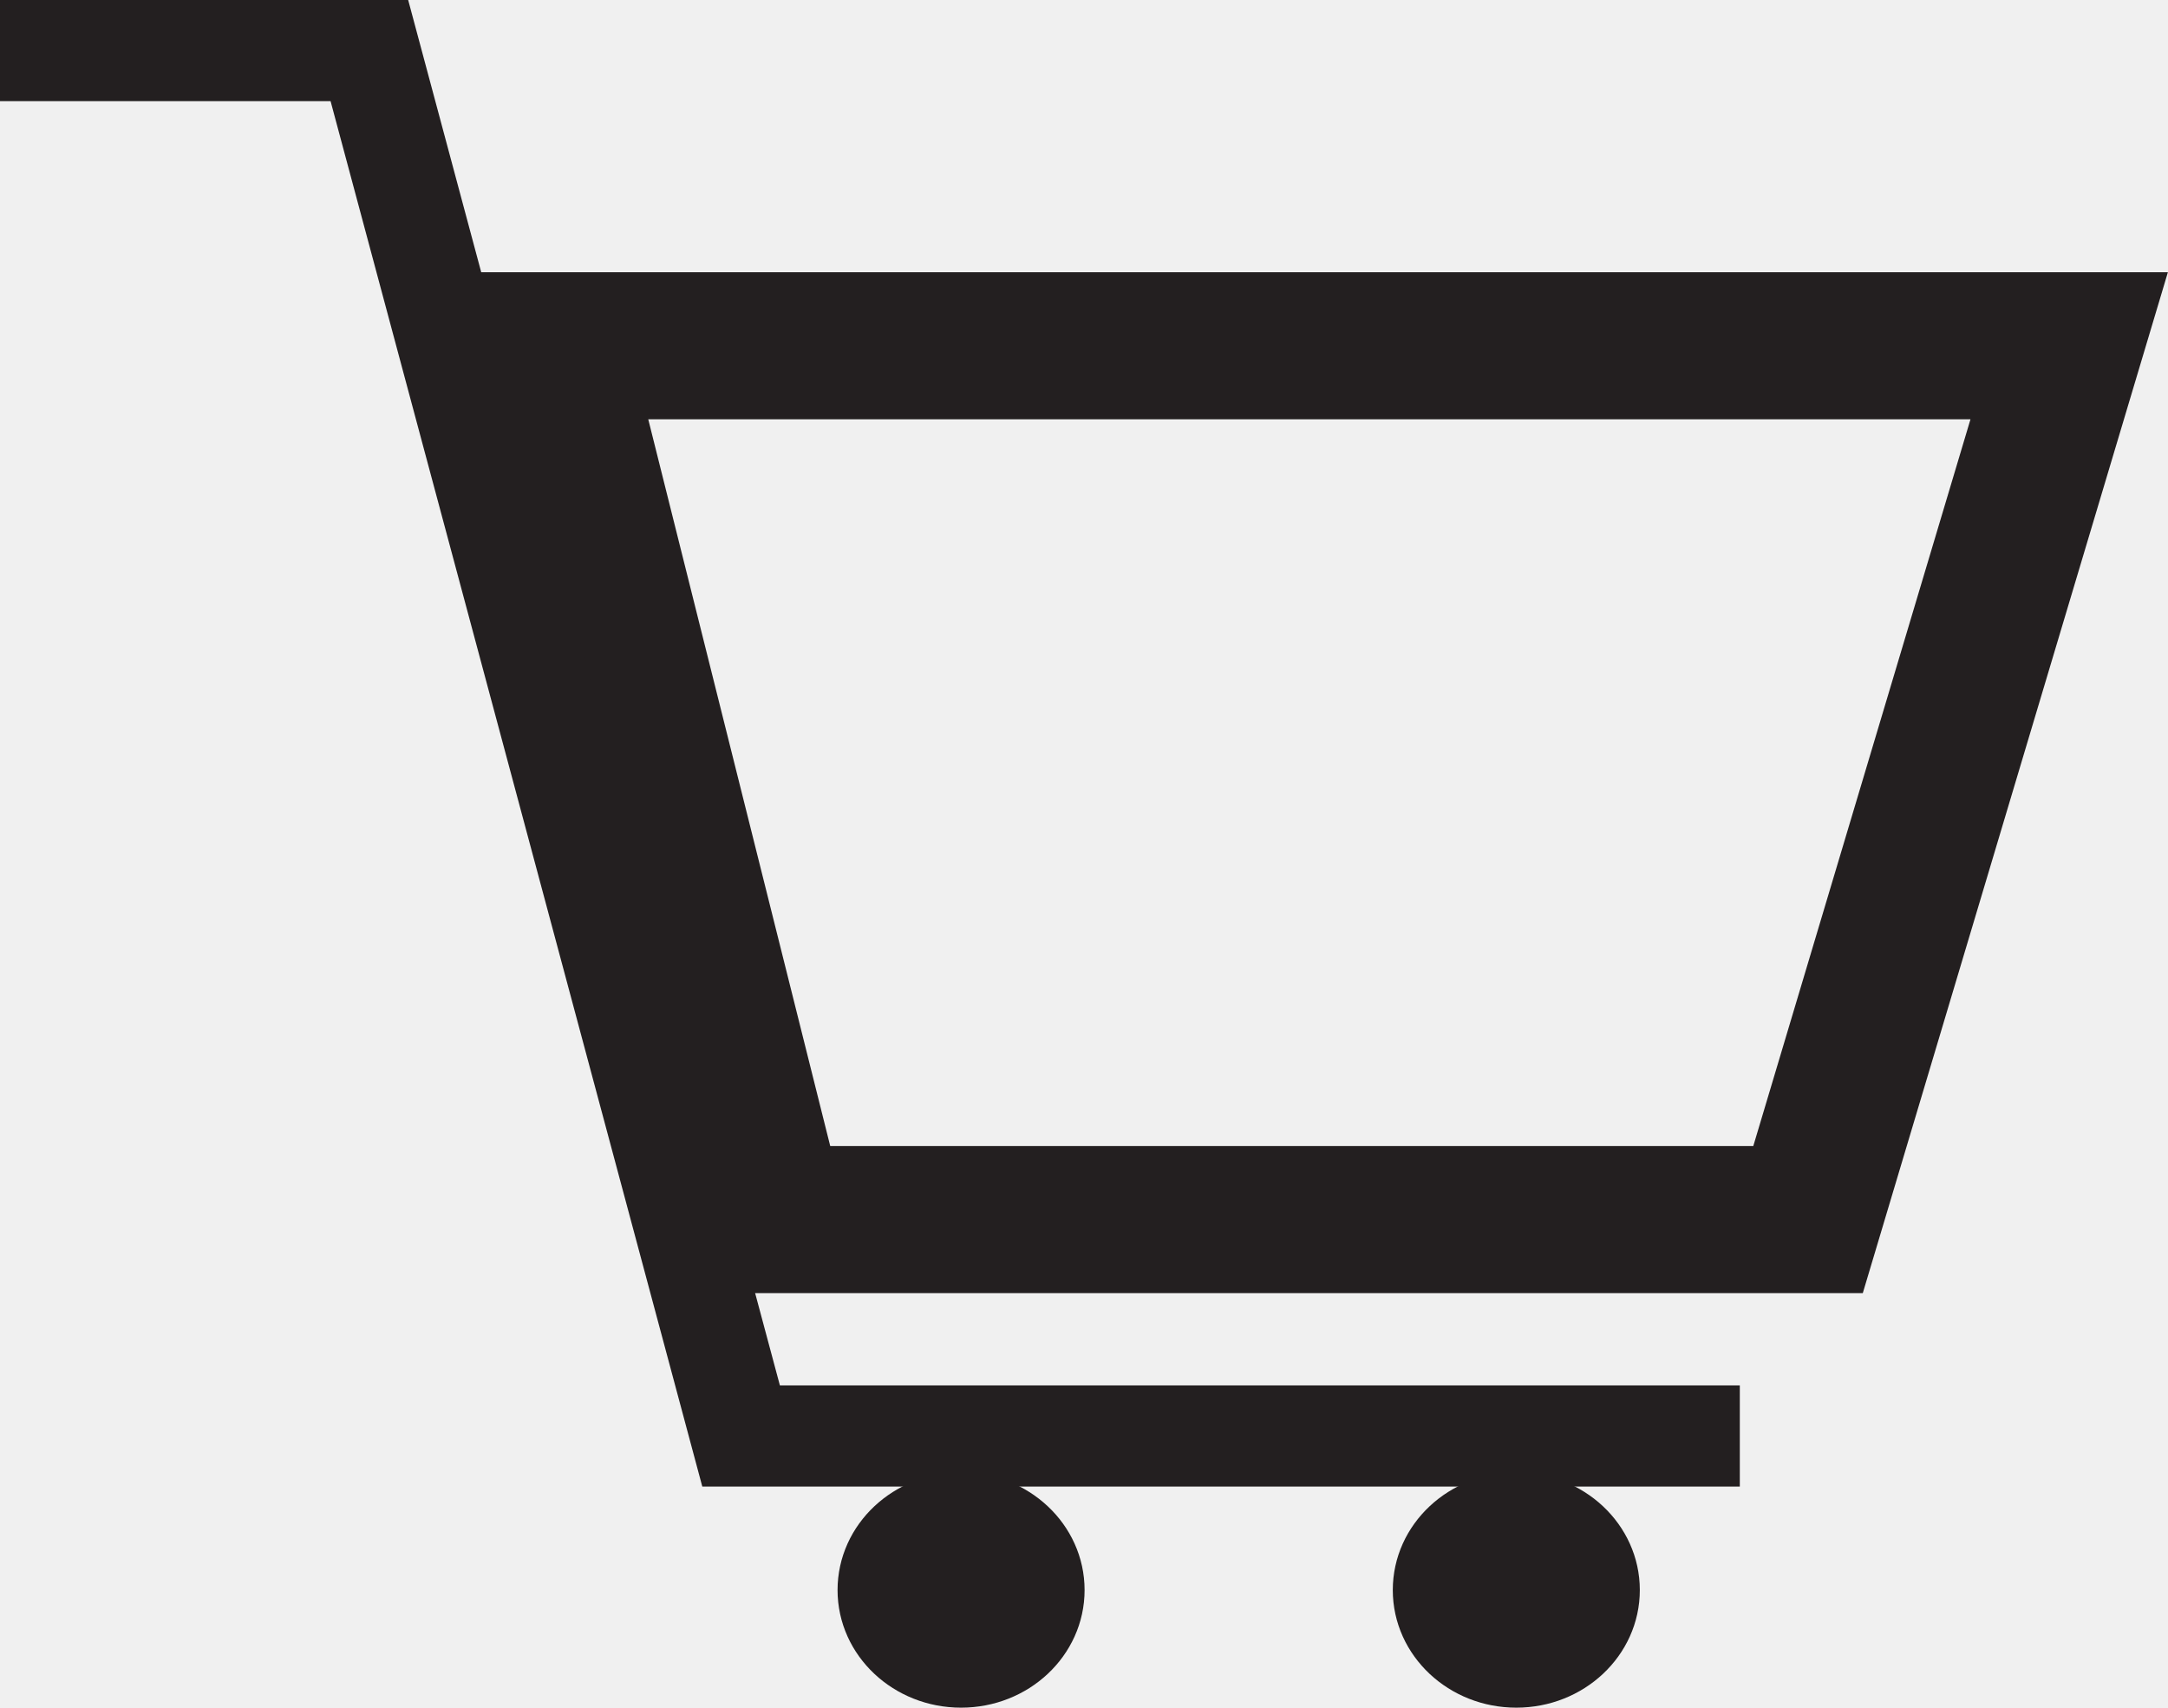
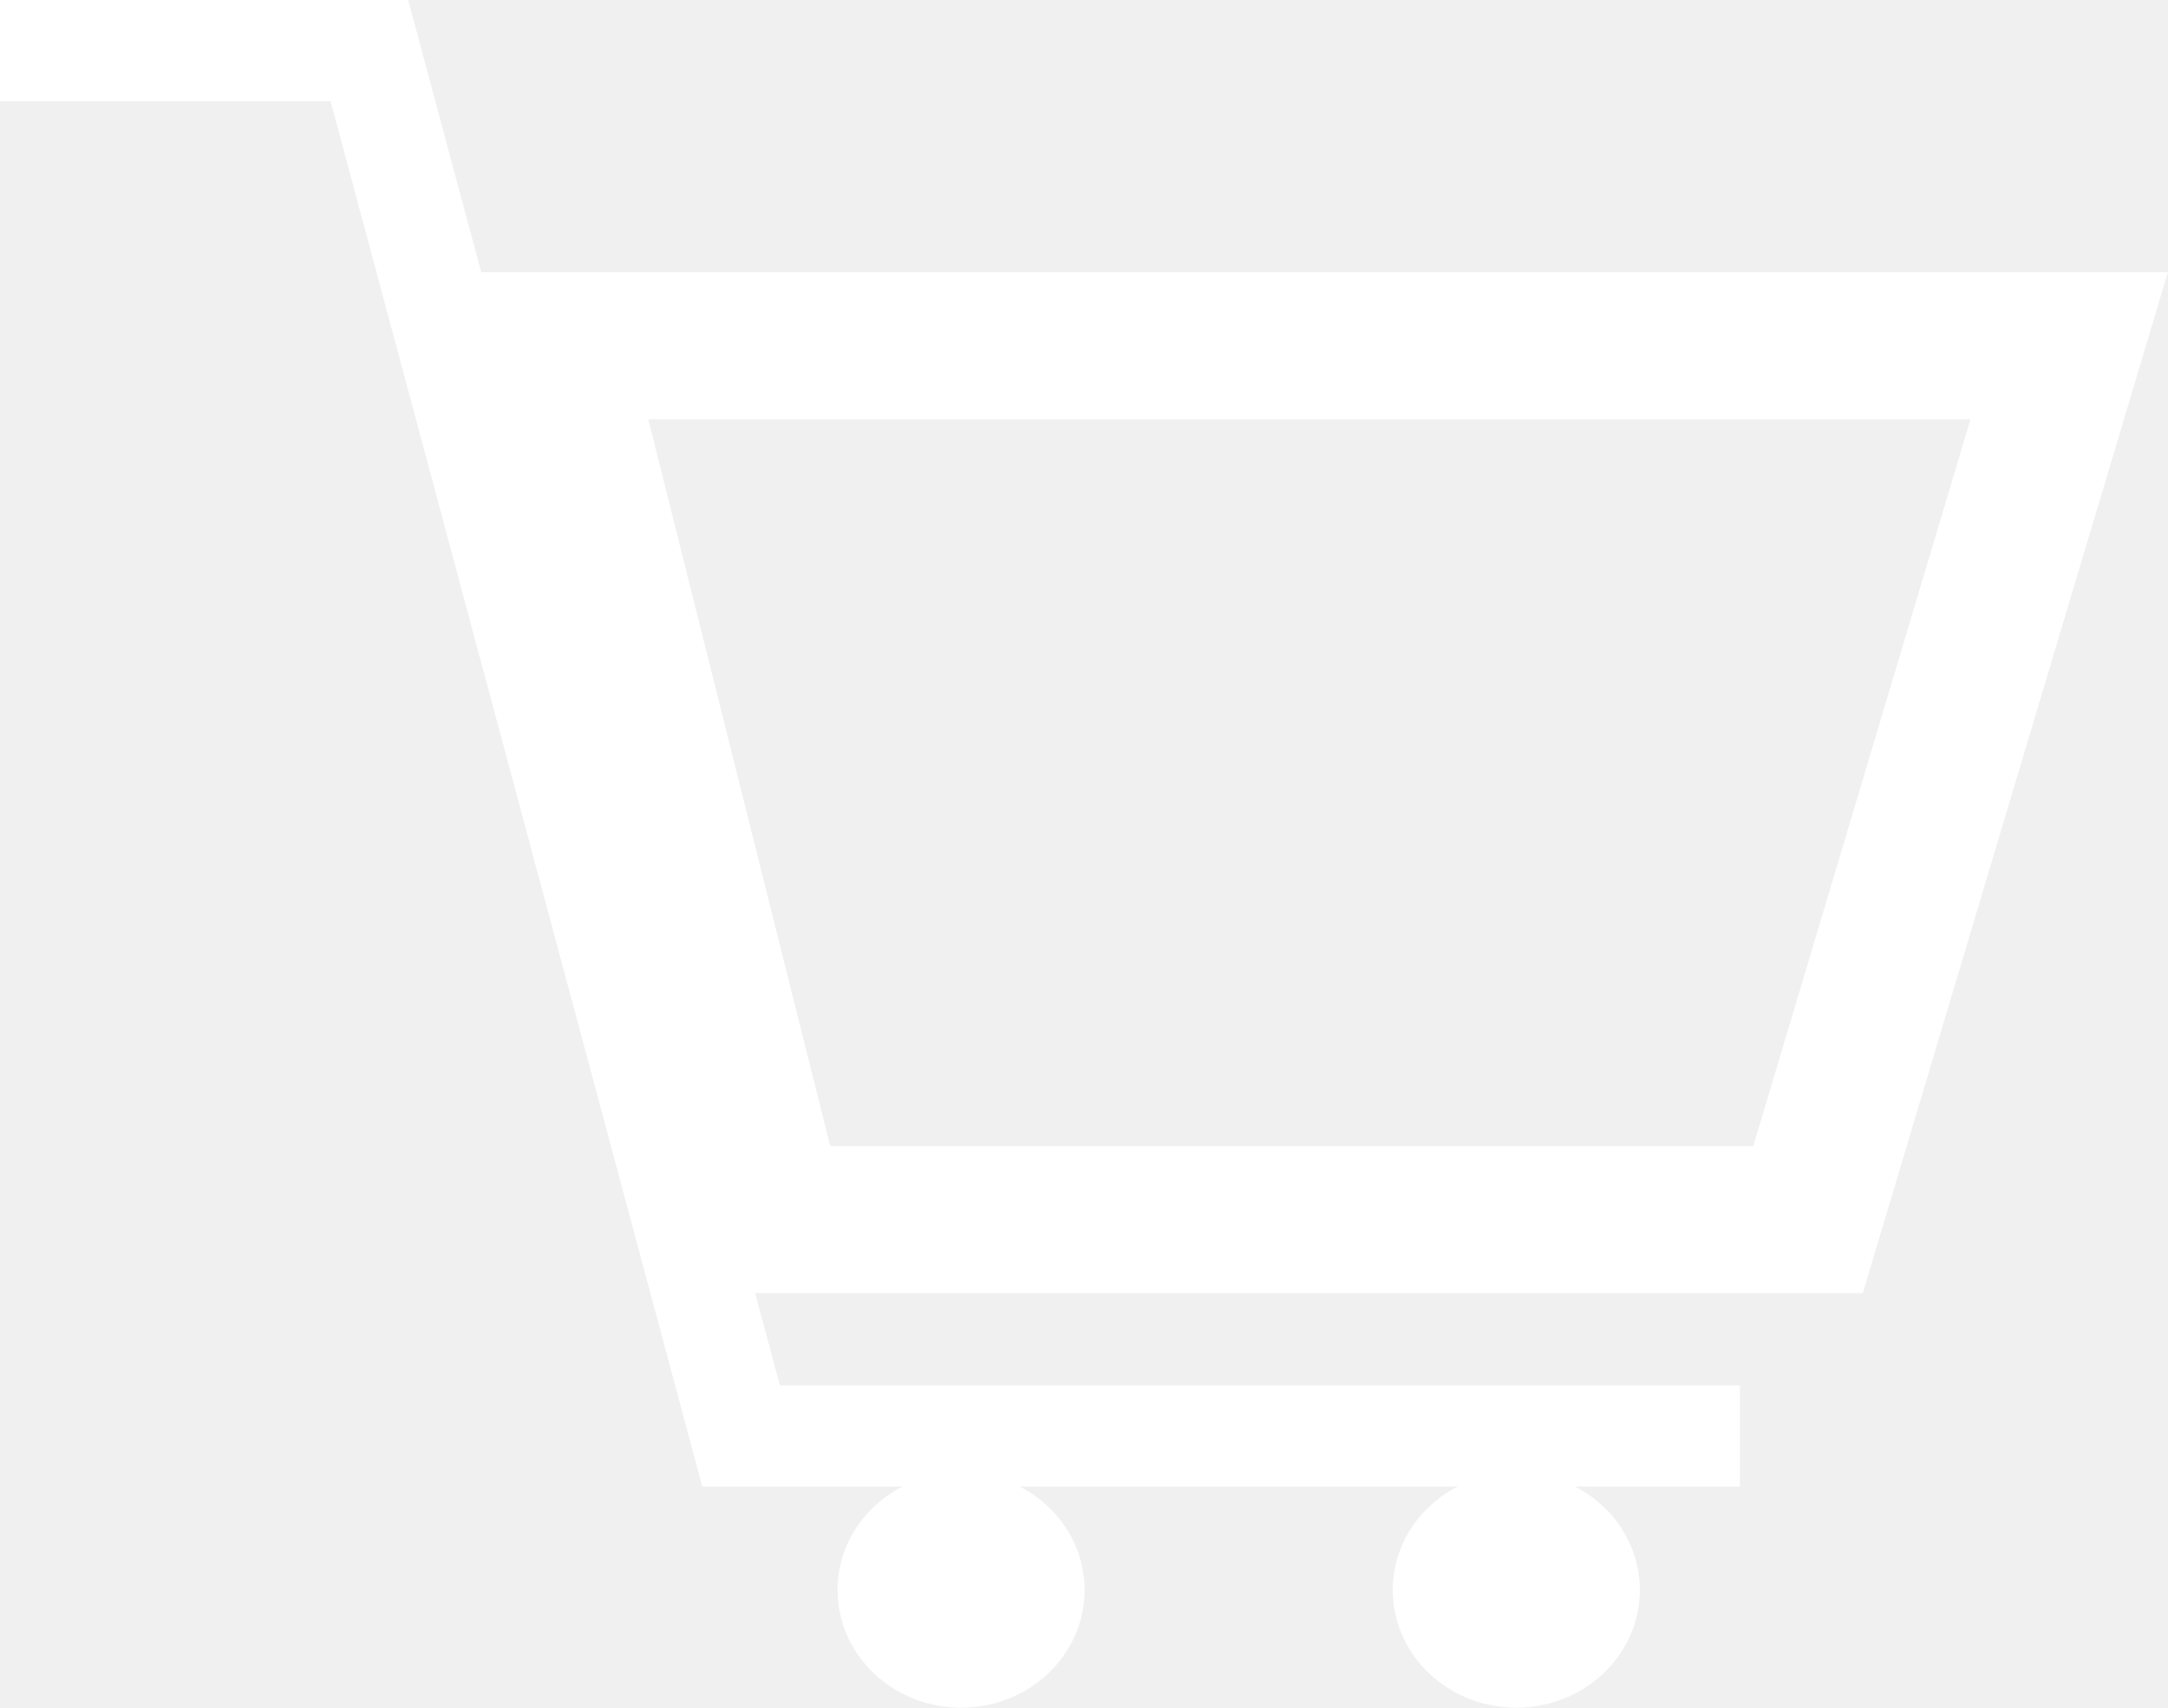
<svg xmlns="http://www.w3.org/2000/svg" id="Layer_1" data-name="Layer 1" viewBox="0 0 18.43 14.52" preserveAspectRatio="xMidYMax meet">
  <defs>
-     <style>.cls-1,.cls-2{fill:none;}.cls-1,.cls-2,.cls-3{stroke:#231f20;stroke-miterlimit:10;}.cls-1{stroke-width:1.25px;}.cls-2{stroke-width:0.86px;}.cls-3{fill:#231f20;stroke-width:0.5px;}</style>
+     <style>.cls-1,.cls-2{fill:none;}.cls-1,.cls-2,.cls-3{stroke:#ffffff;stroke-miterlimit:10;}.cls-1{stroke-width:1.25px;}.cls-2{stroke-width:0.86px;}.cls-3{fill:#ffffff;stroke-width:0.5px;}</style>
  </defs>
  <polygon class="cls-1" points="15.37 10.37 6.57 10.37 4.71 2.94 17.59 2.94 15.37 10.37" />
  <polyline class="cls-2" points="14.79 12.21 6.3 12.21 3.14 0.43 0 0.43" />
  <ellipse class="cls-3" cx="8.17" cy="13.52" rx="0.8" ry="0.75" />
  <ellipse class="cls-3" cx="12.89" cy="13.52" rx="0.8" ry="0.75" />
</svg>
